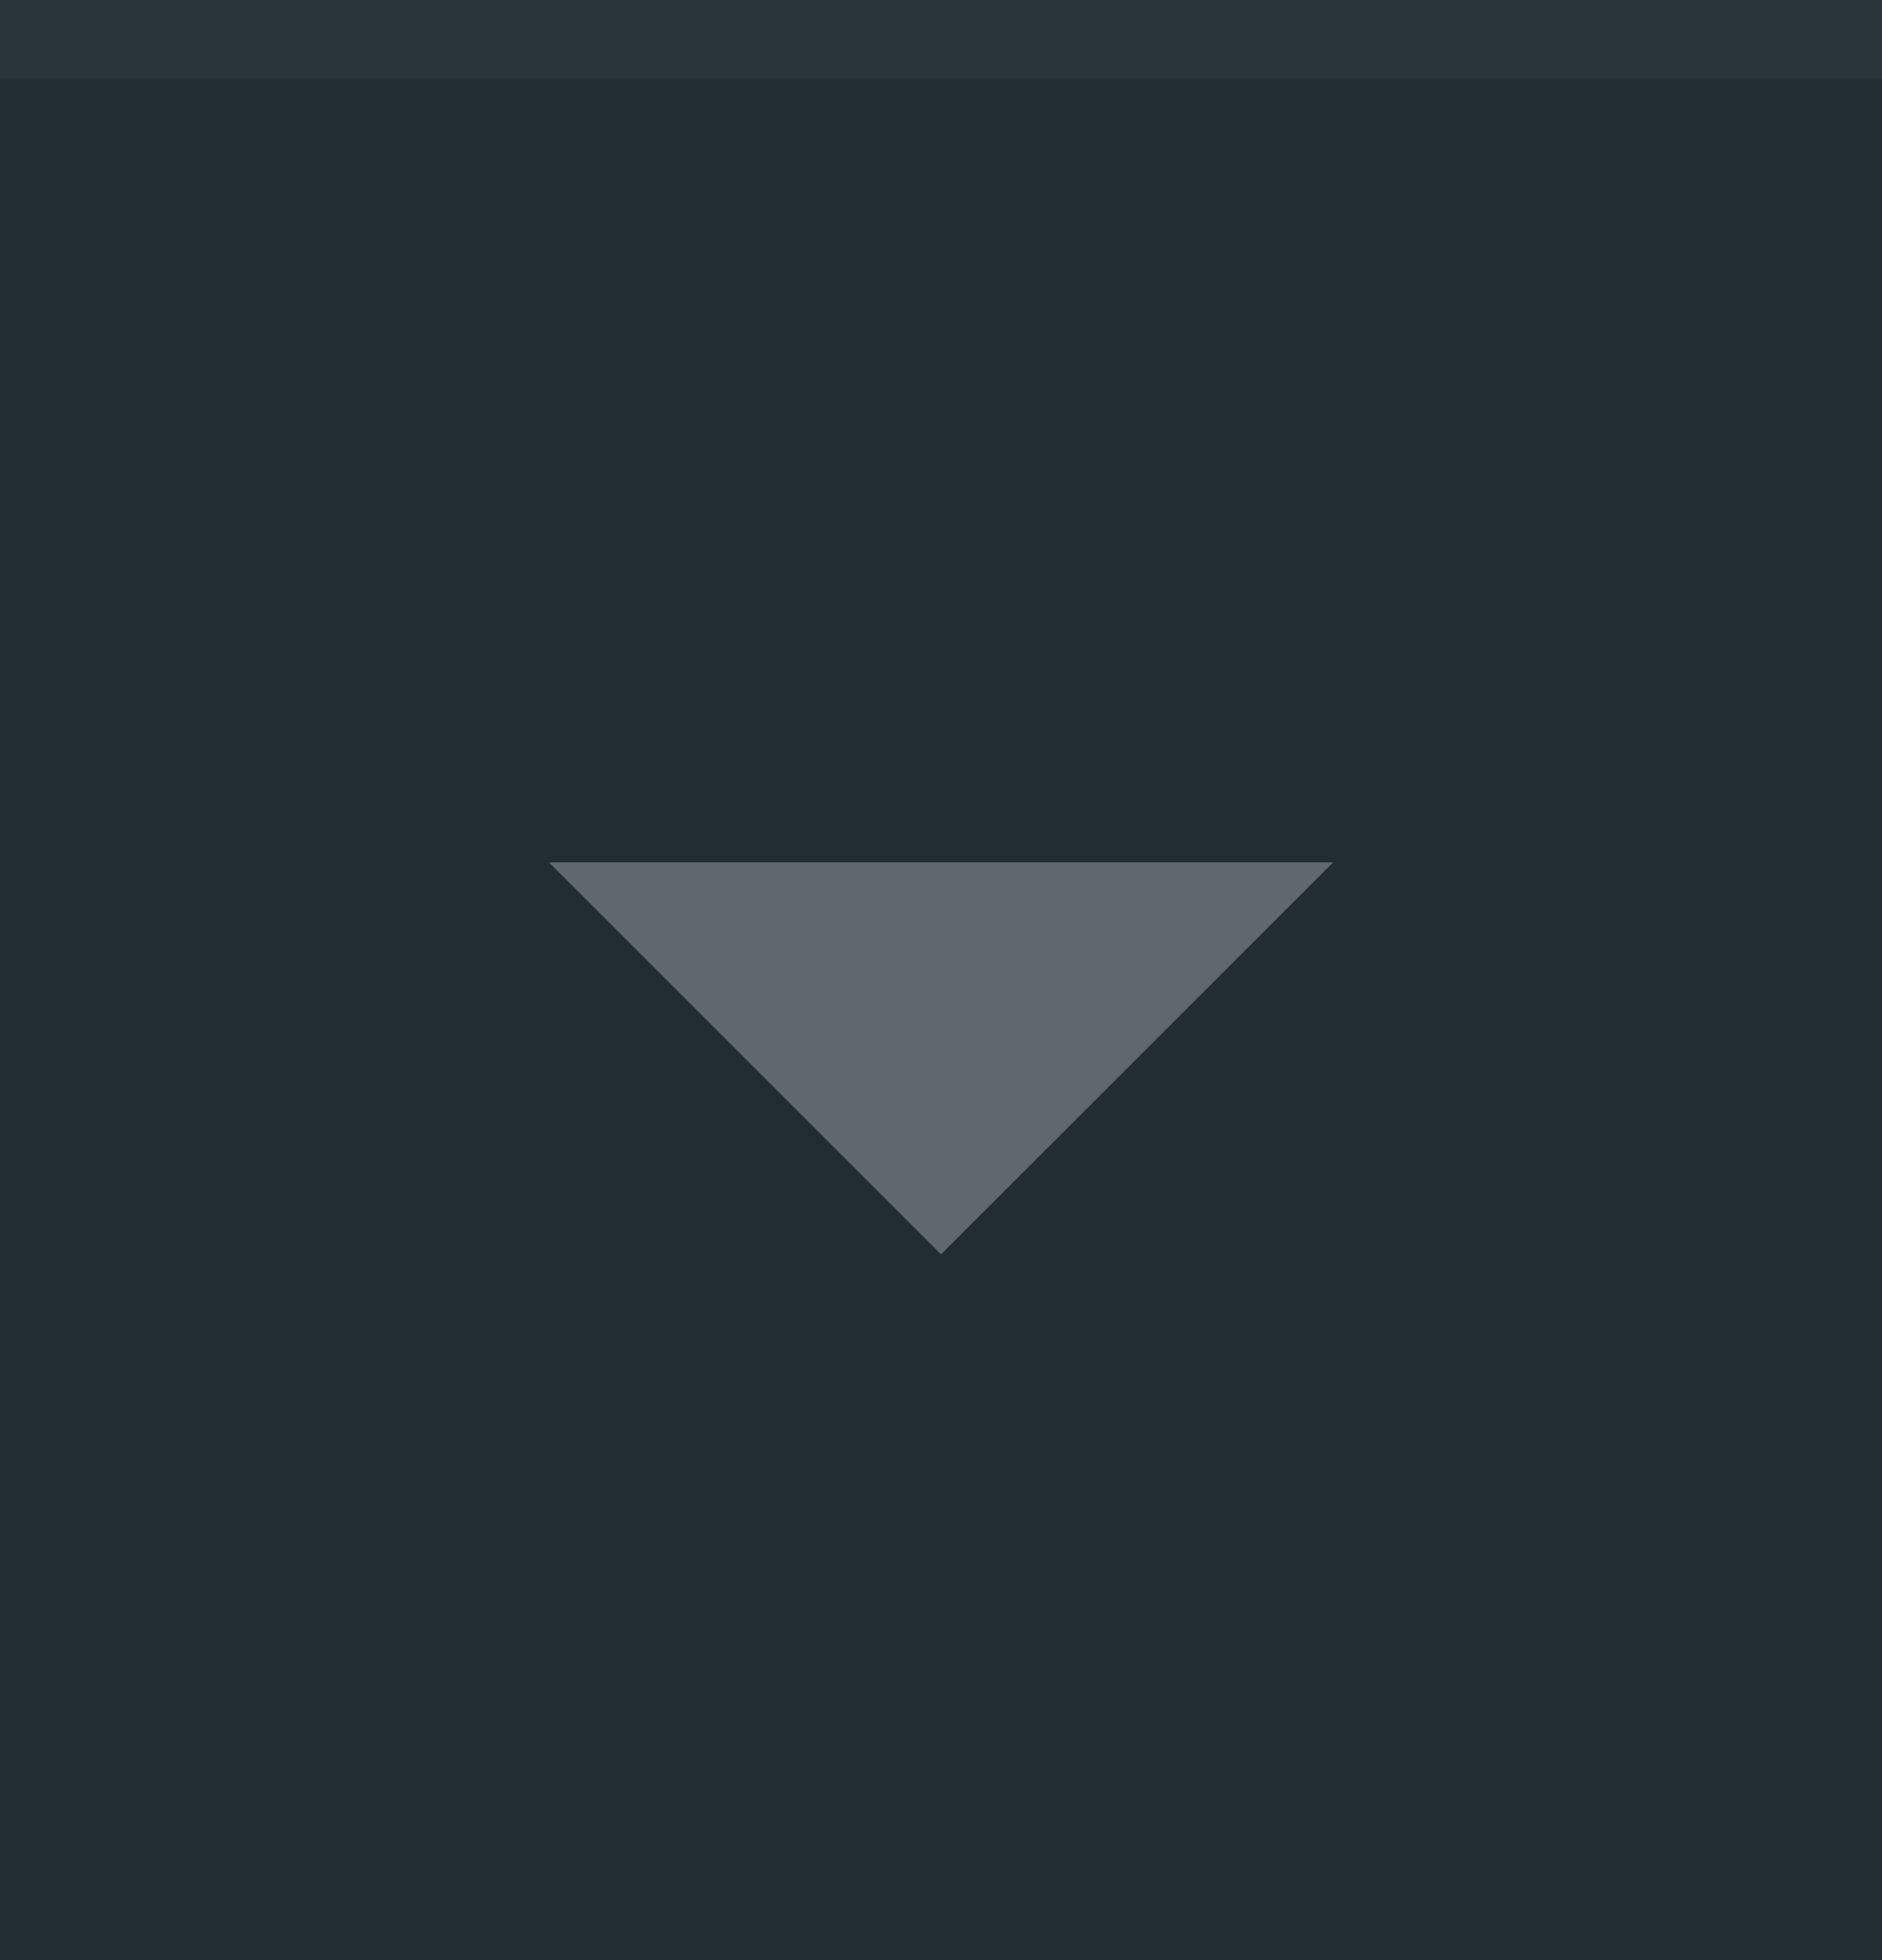
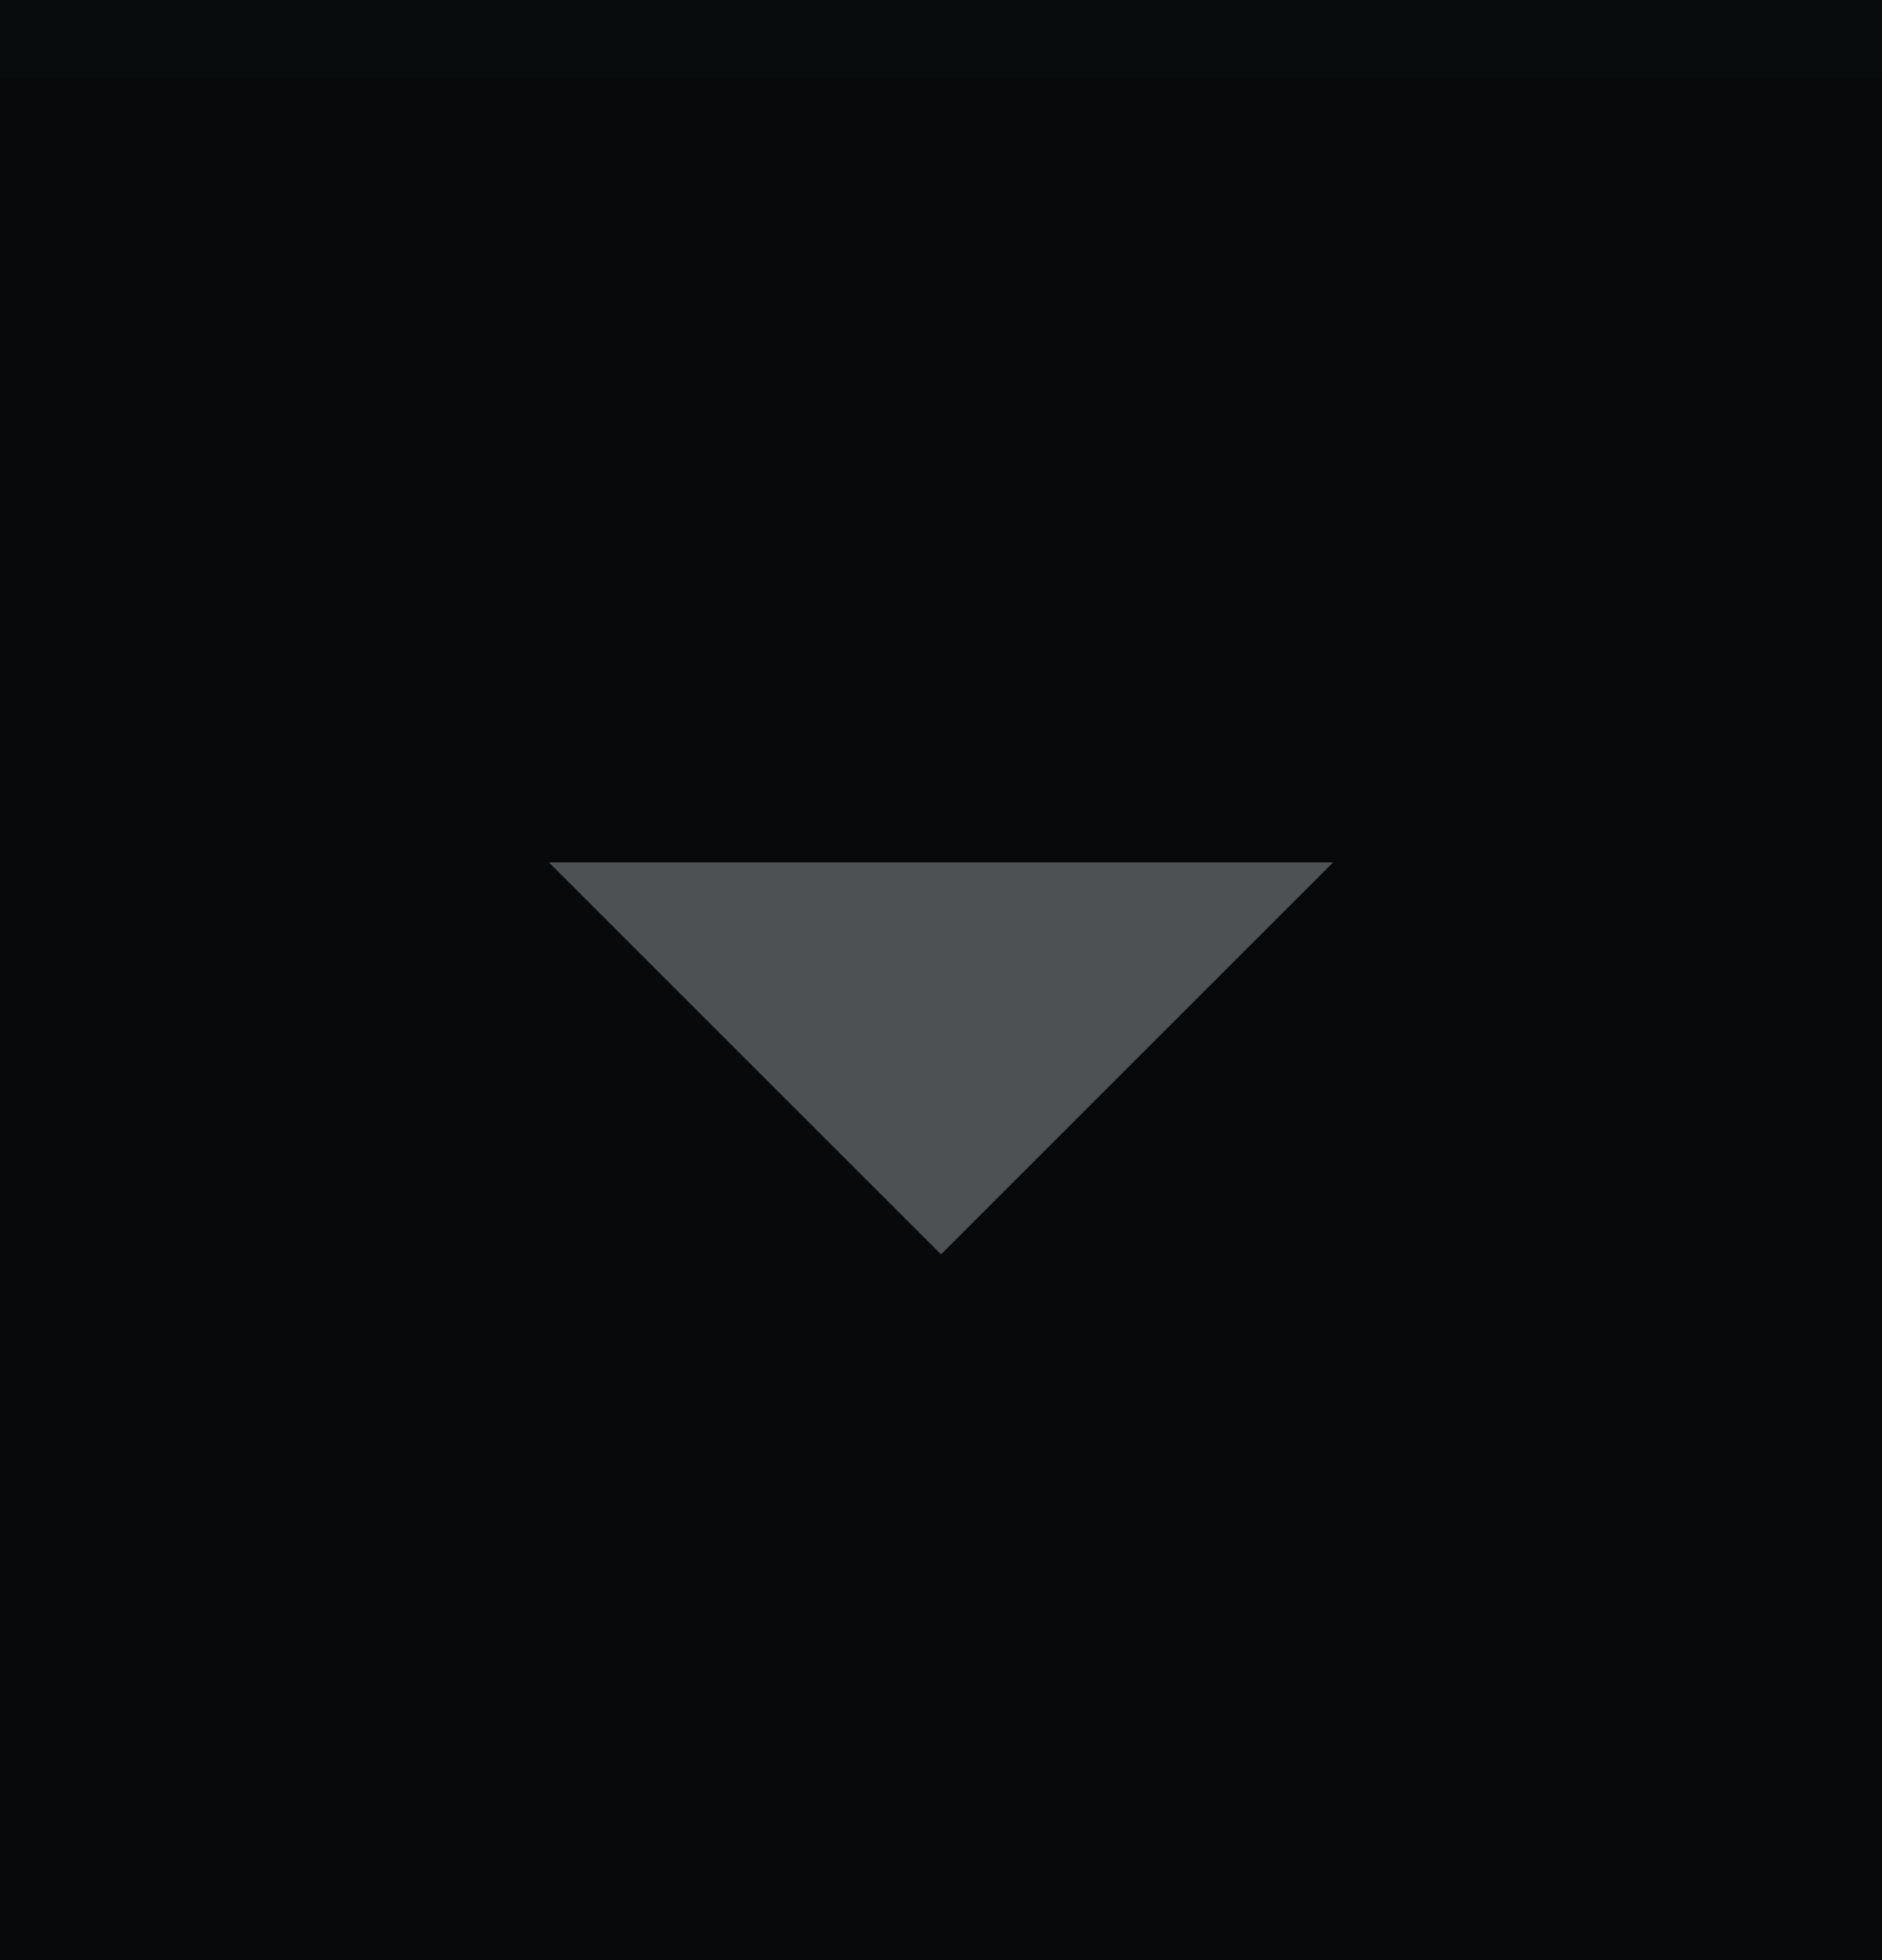
<svg xmlns="http://www.w3.org/2000/svg" width="24" height="25" viewBox="0 0 24 25" id="svg4142" version="1.1">
  <defs id="defs4144" />
  <g id="layer1" transform="translate(0,-1027.362)">
-     <rect style="opacity:1;fill:#222d32;fill-opacity:1;fill-rule:evenodd;stroke:none;stroke-width:2.745;stroke-linecap:butt;stroke-linejoin:miter;stroke-miterlimit:4;stroke-dasharray:none;stroke-dashoffset:478.437;stroke-opacity:1" id="rect4741" width="24" height="25" x="0" y="1027.362" />
+     <rect style="opacity:1;fill:#07090a;fill-opacity:1;fill-rule:evenodd;stroke:none;stroke-width:2.745;stroke-linecap:butt;stroke-linejoin:miter;stroke-miterlimit:4;stroke-dasharray:none;stroke-dashoffset:478.437;stroke-opacity:1" id="rect4741" width="24" height="25" x="0" y="1027.362" />
    <circle style="fill:#cfd8dc;fill-opacity:0.1;stroke:none;stroke-width:0.5;stroke-linejoin:miter;stroke-miterlimit:4;stroke-dasharray:none;stroke-opacity:1" id="path2994" cx="1040.362" cy="15" transform="matrix(0,1,-1,0,0,0)" r="10" />
-     <rect style="opacity:1;fill:#29353b;fill-opacity:1;fill-rule:evenodd;stroke:none;stroke-width:2.745;stroke-linecap:butt;stroke-linejoin:miter;stroke-miterlimit:4;stroke-dasharray:none;stroke-dashoffset:478.437;stroke-opacity:1" id="rect4959" width="24" height="1" x="0" y="1027.362" />
+     <rect style="opacity:1;fill:#090c0d;fill-opacity:1;fill-rule:evenodd;stroke:none;stroke-width:2.745;stroke-linecap:butt;stroke-linejoin:miter;stroke-miterlimit:4;stroke-dasharray:none;stroke-dashoffset:478.437;stroke-opacity:1" id="rect4959" width="24" height="1" x="0" y="1027.362" />
    <path d="m 17,1038.362 -5,5 -5,-5 z" id="path6400" style="display:inline;fill:#cfd8dc;fill-opacity:0.87;stroke:none;stroke-width:1.25;opacity:0.4" />
  </g>
</svg>
